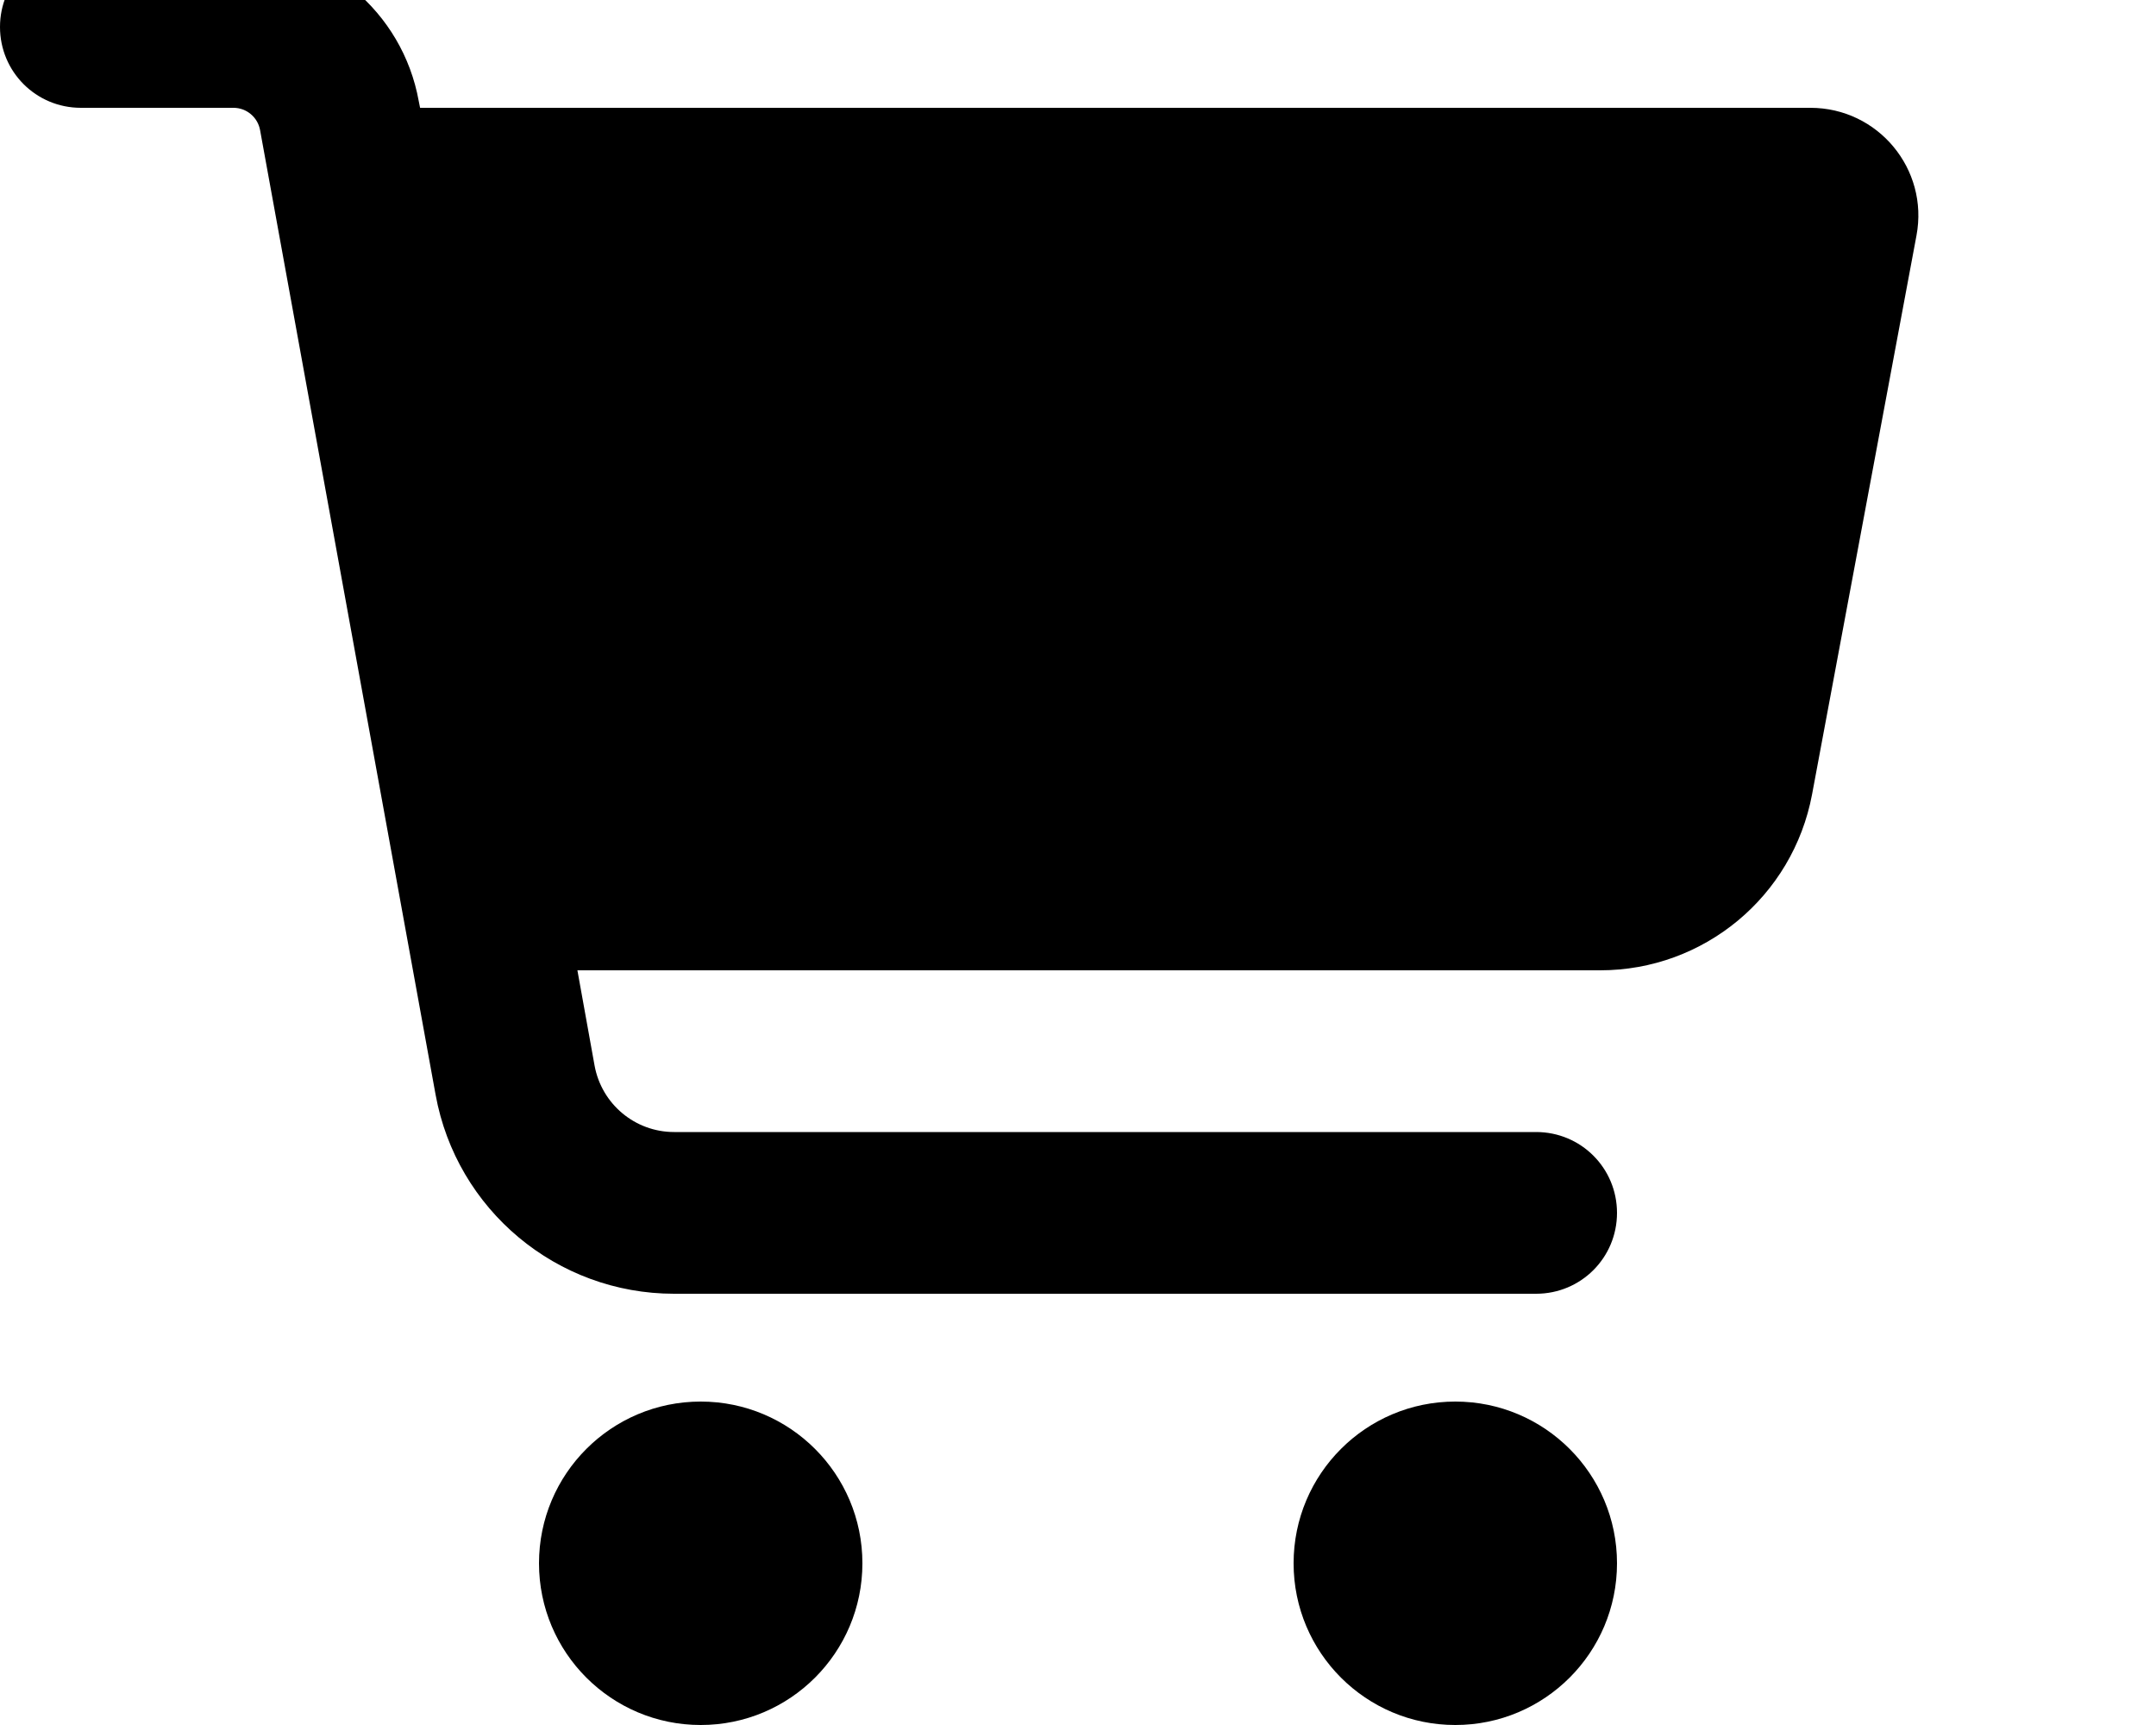
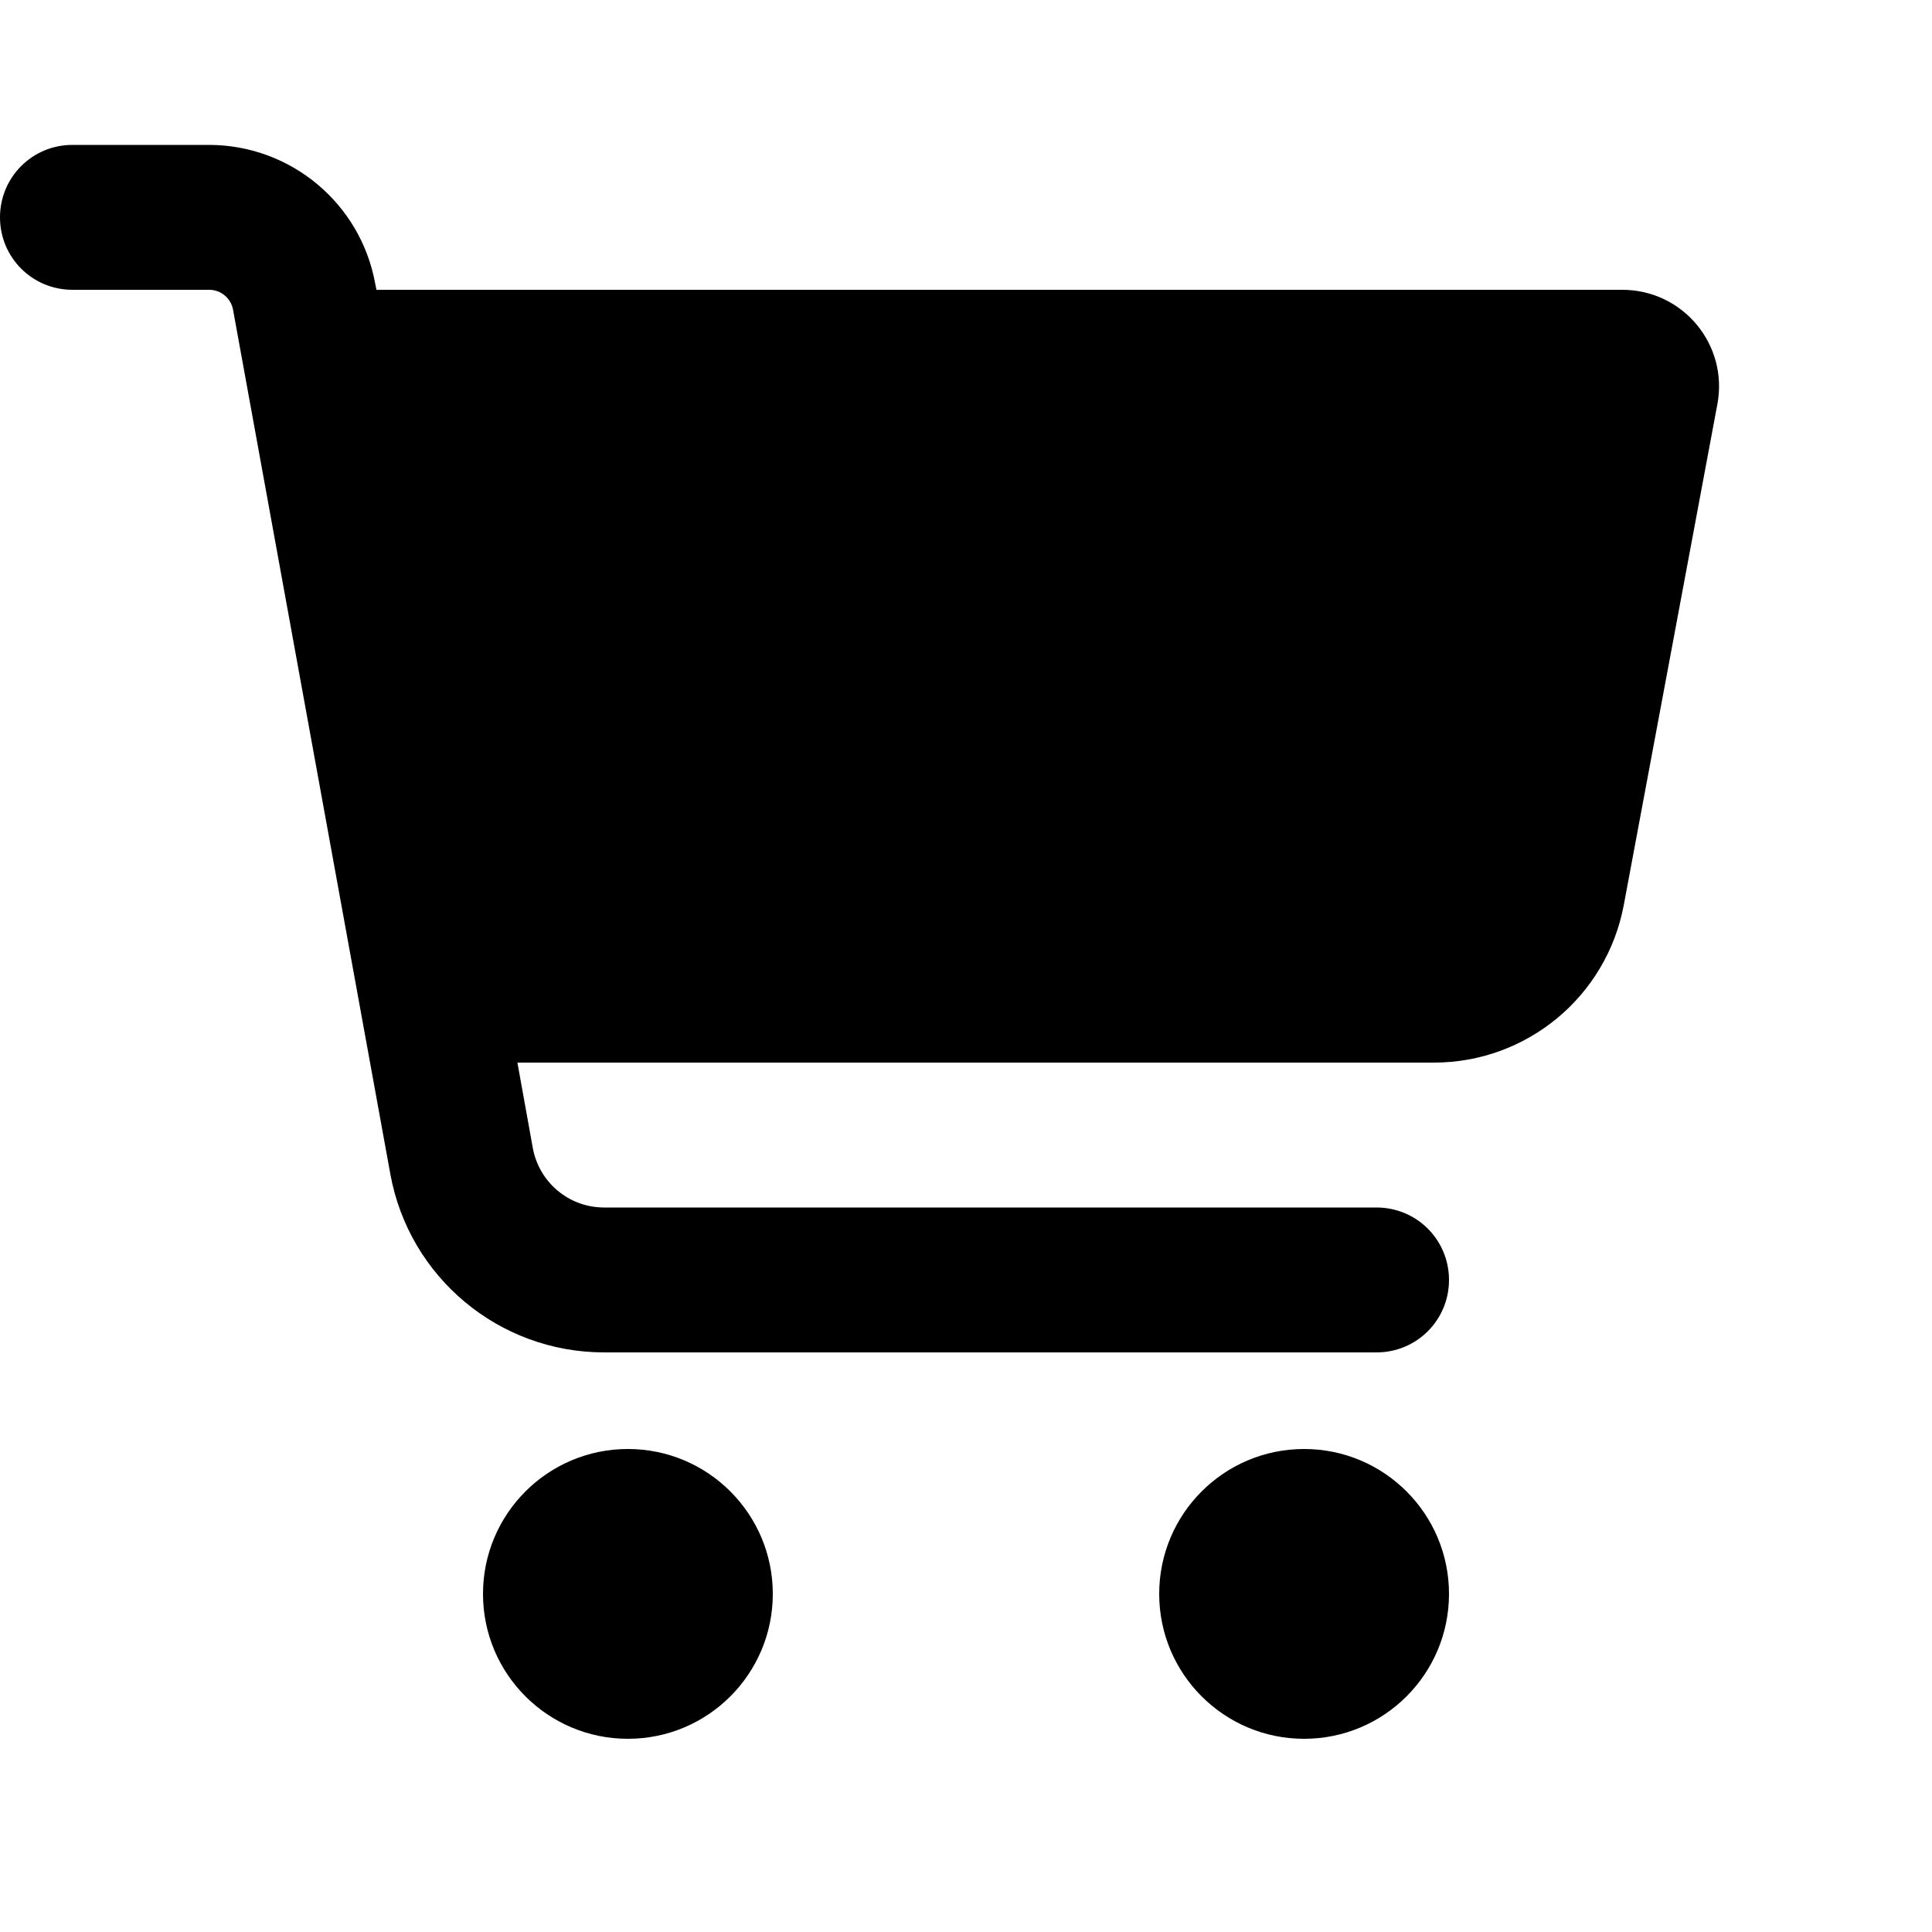
- <svg xmlns="http://www.w3.org/2000/svg" width="640" height="512" data-prefix="fas" data-icon="cart-shopping" class="svg-inline--fa fa-cart-shopping fa-shopping-cart TextFromServerFontawesomeIcon" role="img" viewBox="0 0 640 512" aria-hidden="true">
+ <svg xmlns="http://www.w3.org/2000/svg" width="1em" height="1em" data-prefix="fas" data-icon="cart-shopping" class="svg-inline--fa fa-cart-shopping fa-shopping-cart TextFromServerFontawesomeIcon" role="img" viewBox="0 0 640 512" aria-hidden="true">
  <path fill="black" d="M24-16C10.7-16 0-5.3 0 8S10.7 32 24 32l45.3 0c3.9 0 7.2 2.8 7.9 6.6l52.1 286.3c6.2 34.2 36 59.1 70.8 59.1L456 384c13.3 0 24-10.7 24-24s-10.7-24-24-24l-255.9 0c-11.6 0-21.5-8.3-23.6-19.7l-5.1-28.3 303.6 0c30.8 0 57.2-21.9 62.9-52.2L568.9 69.9C572.6 50.2 557.5 32 537.4 32l-412.7 0-.4-2c-4.8-26.6-28-46-55.1-46L24-16zM208 512a48 48 0 1 0 0-96 48 48 0 1 0 0 96zm224 0a48 48 0 1 0 0-96 48 48 0 1 0 0 96z" />
</svg>
